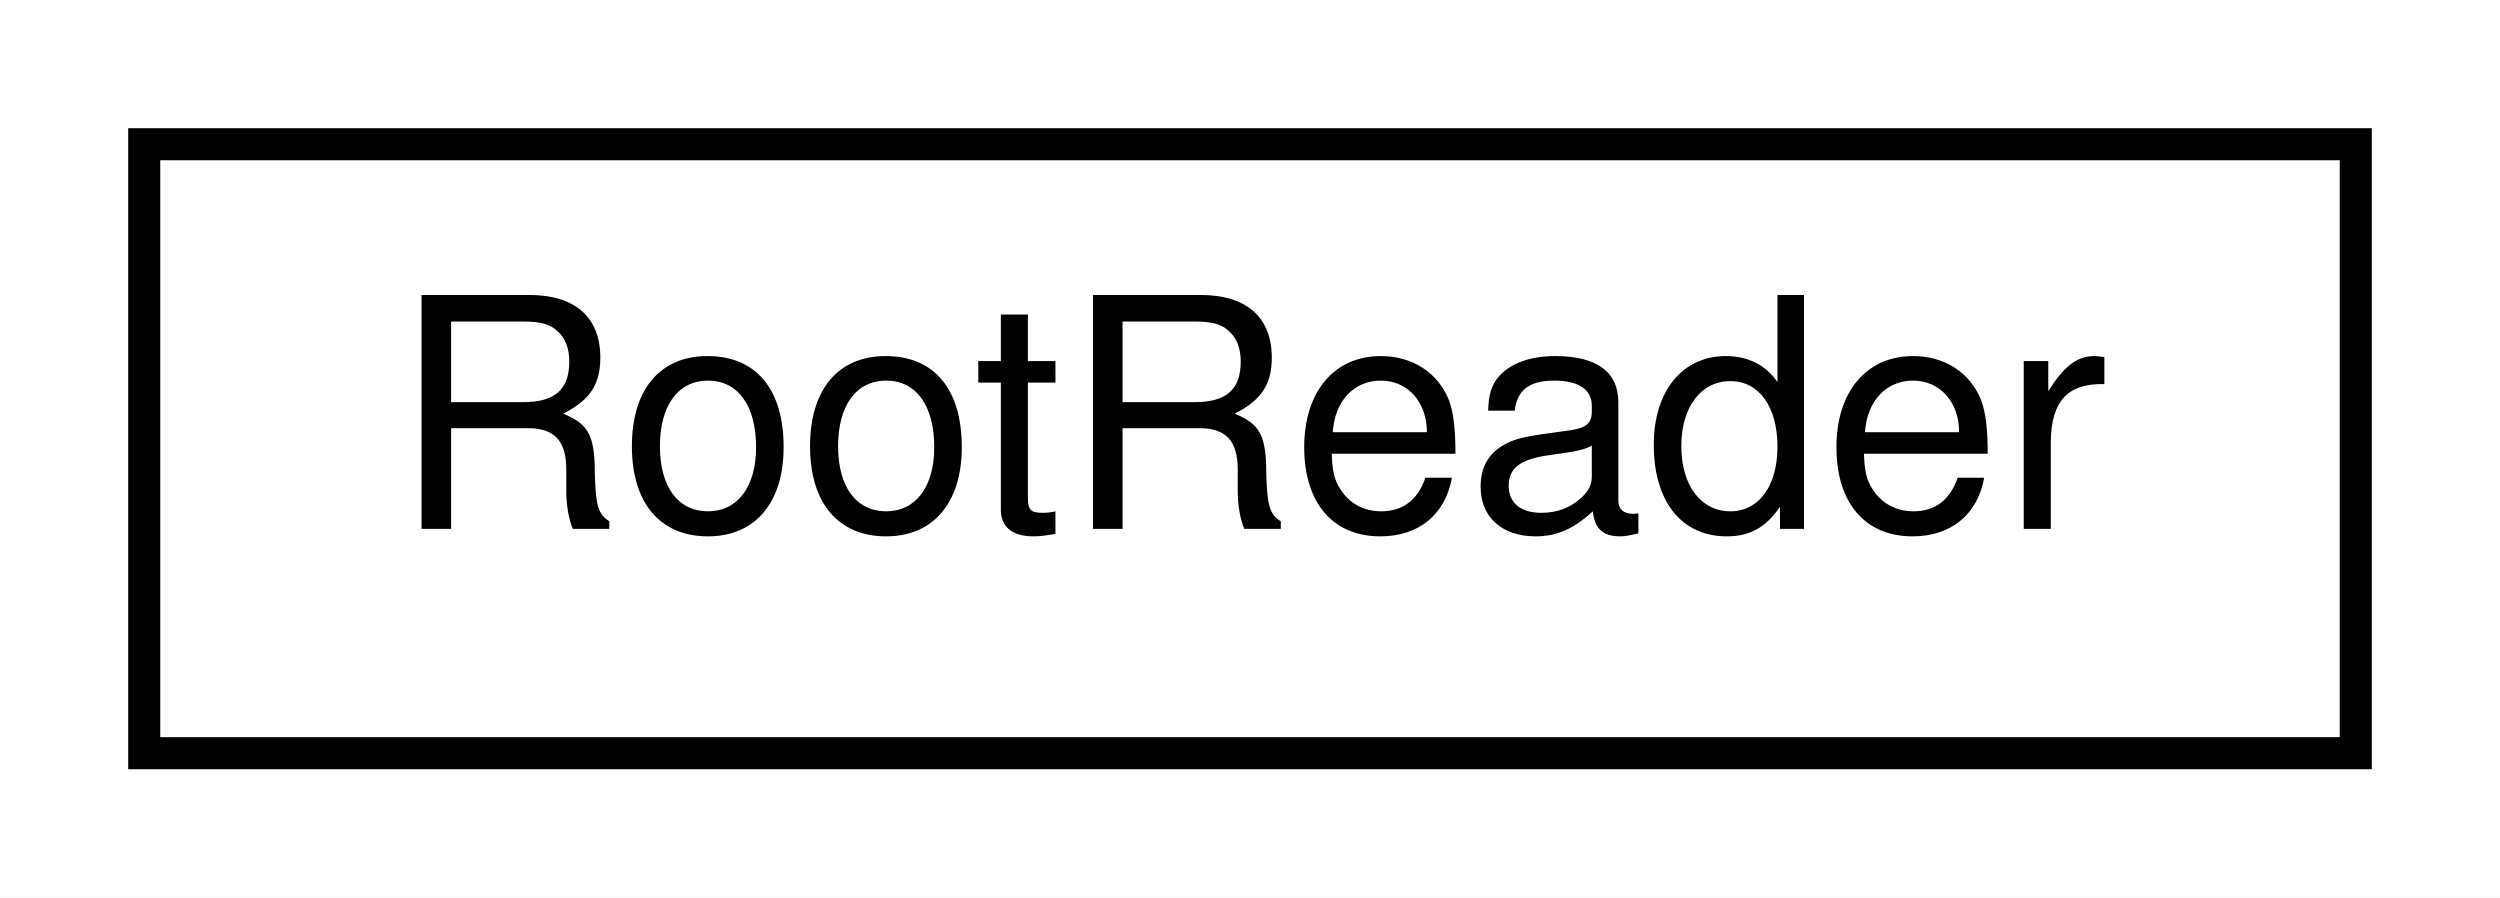
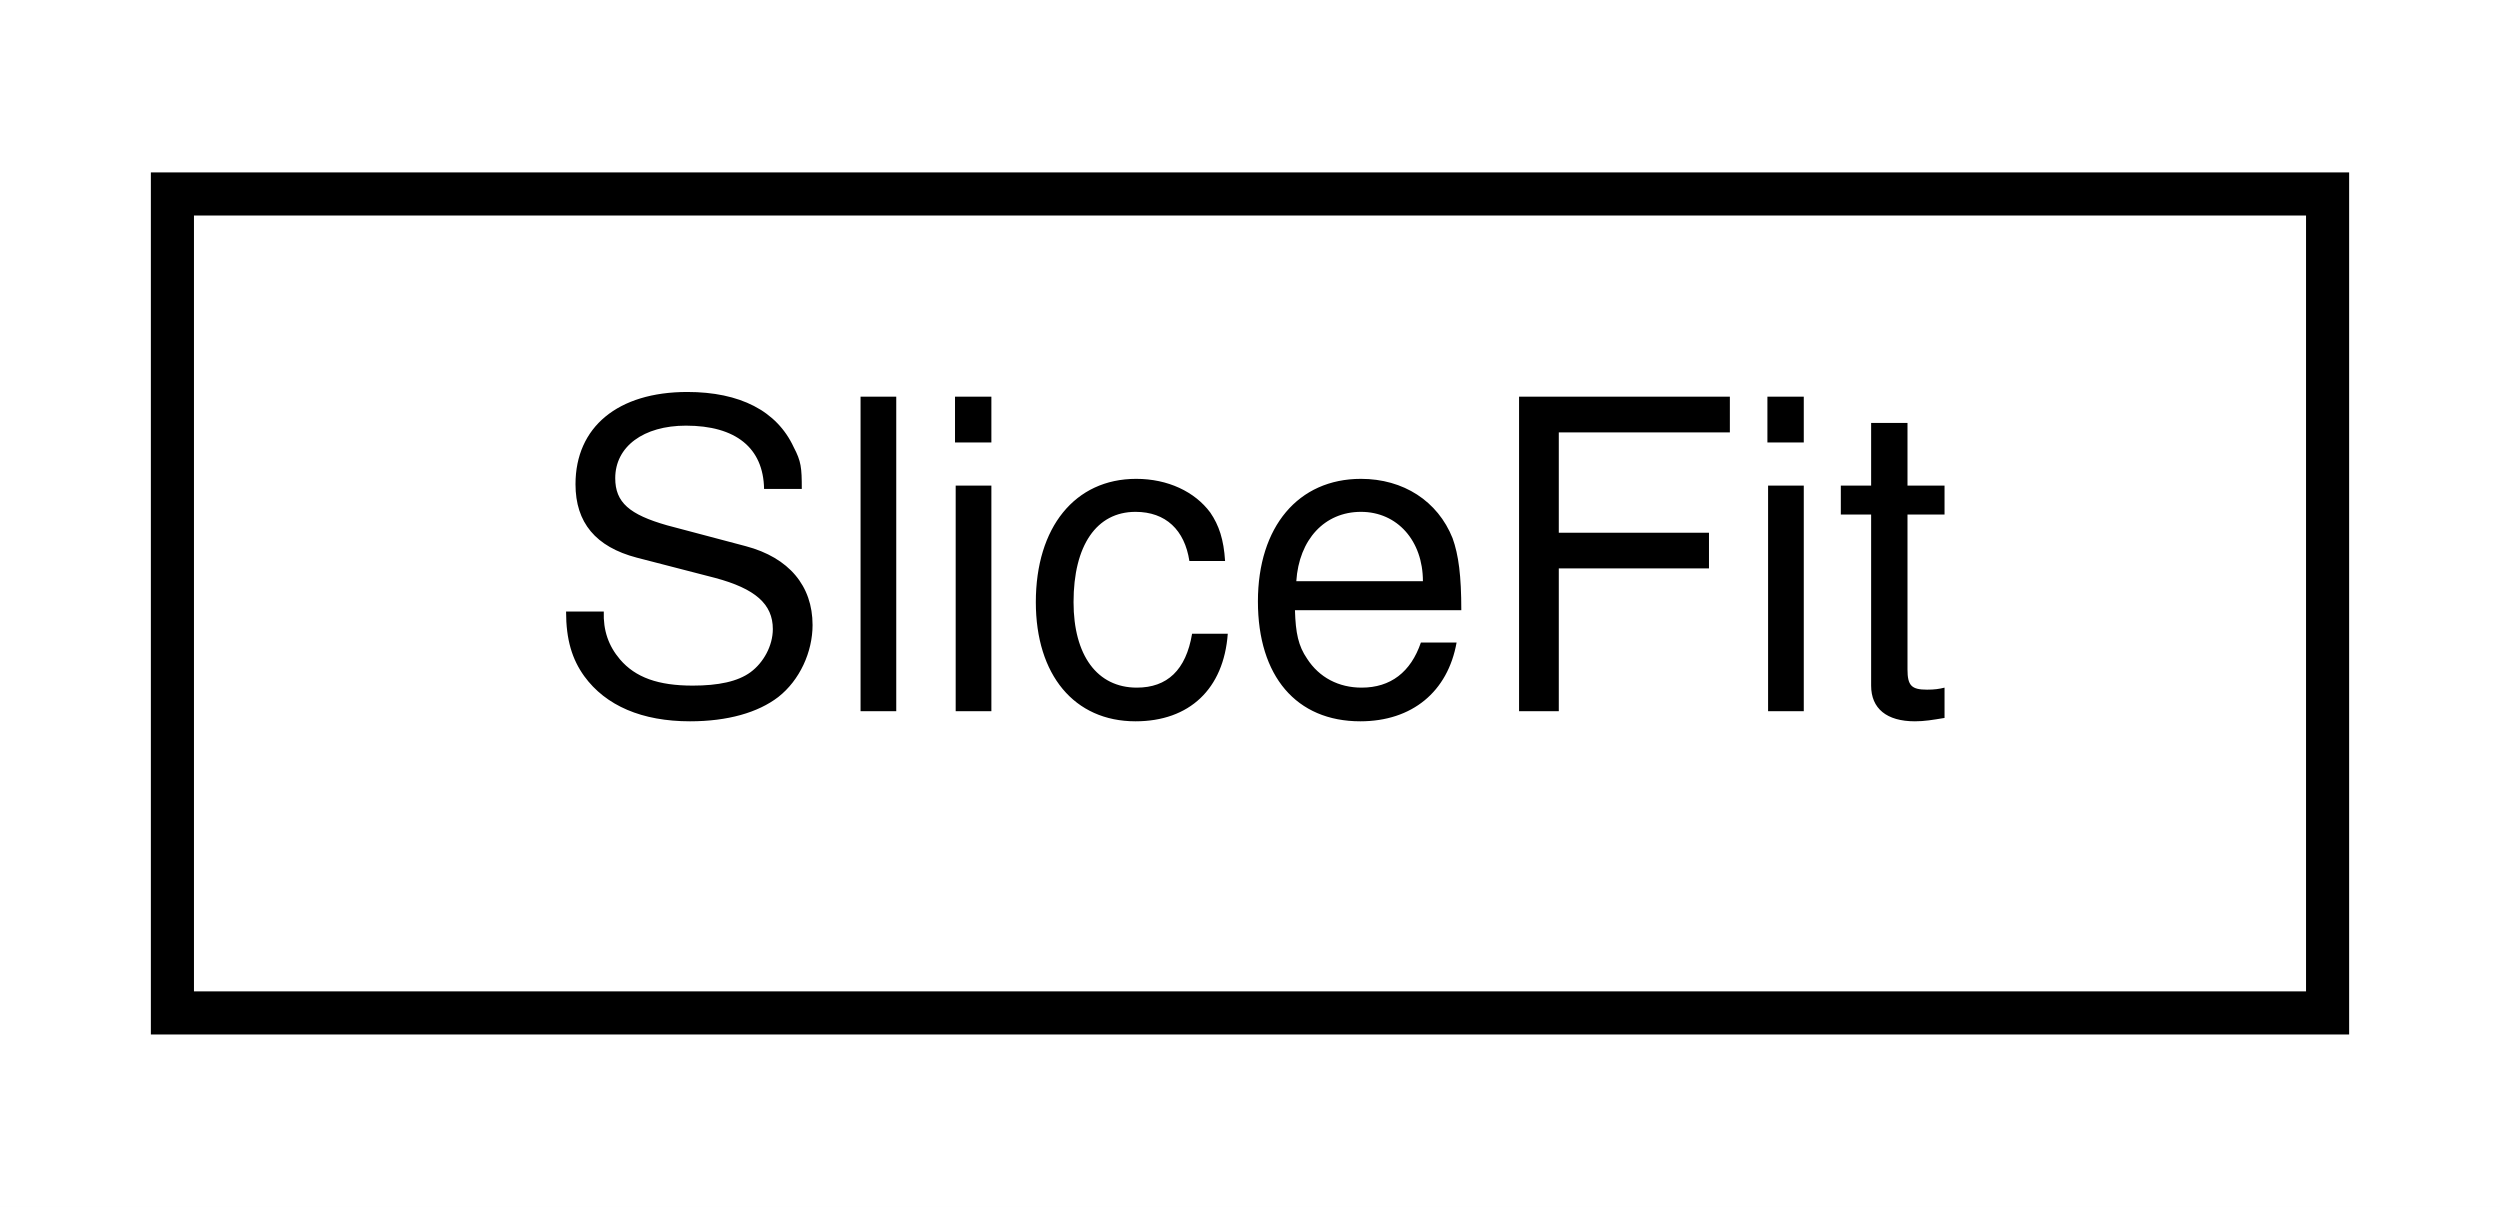
- <svg xmlns="http://www.w3.org/2000/svg" xmlns:xlink="http://www.w3.org/1999/xlink" width="78pt" height="28pt" viewBox="0.00 0.00 78.00 28.00">
+ <svg xmlns="http://www.w3.org/2000/svg" xmlns:xlink="http://www.w3.org/1999/xlink" width="58pt" height="28pt" viewBox="0.00 0.00 58.00 28.00">
  <g id="graph0" class="graph" transform="scale(1 1) rotate(0) translate(4 24)">
-     <polygon fill="white" stroke="none" points="-4,4 -4,-24 74,-24 74,4 -4,4" />
+     <polygon fill="white" stroke="none" points="-4,4 -4,-24 54,-24 54,4 -4,4" />
    <g id="node1" class="node">
      <g id="a_node1">
-         <a xlink:href="d2/d4d/classRootReader.html" target="_top" xlink:title="Reader for data in Root-files. ">
-           <polygon fill="white" stroke="black" points="0.5,-0.5 0.5,-19.5 69.5,-19.5 69.5,-0.5 0.5,-0.5" />
-           <text text-anchor="middle" x="35" y="-7.5" font-family="Helvetica,sans-Serif" font-size="10.00">RootReader</text>
+         <a xlink:href="dc/d61/classSliceFit.html" target="_top" xlink:title="Estimator for a Fit of Dalitz-Plot Slices. ">
+           <polygon fill="white" stroke="black" points="0,-0.5 0,-19.5 50,-19.5 50,-0.5 0,-0.5" />
+           <text text-anchor="middle" x="25" y="-7.5" font-family="Helvetica,sans-Serif" font-size="10.00">SliceFit</text>
        </a>
      </g>
    </g>
  </g>
</svg>
